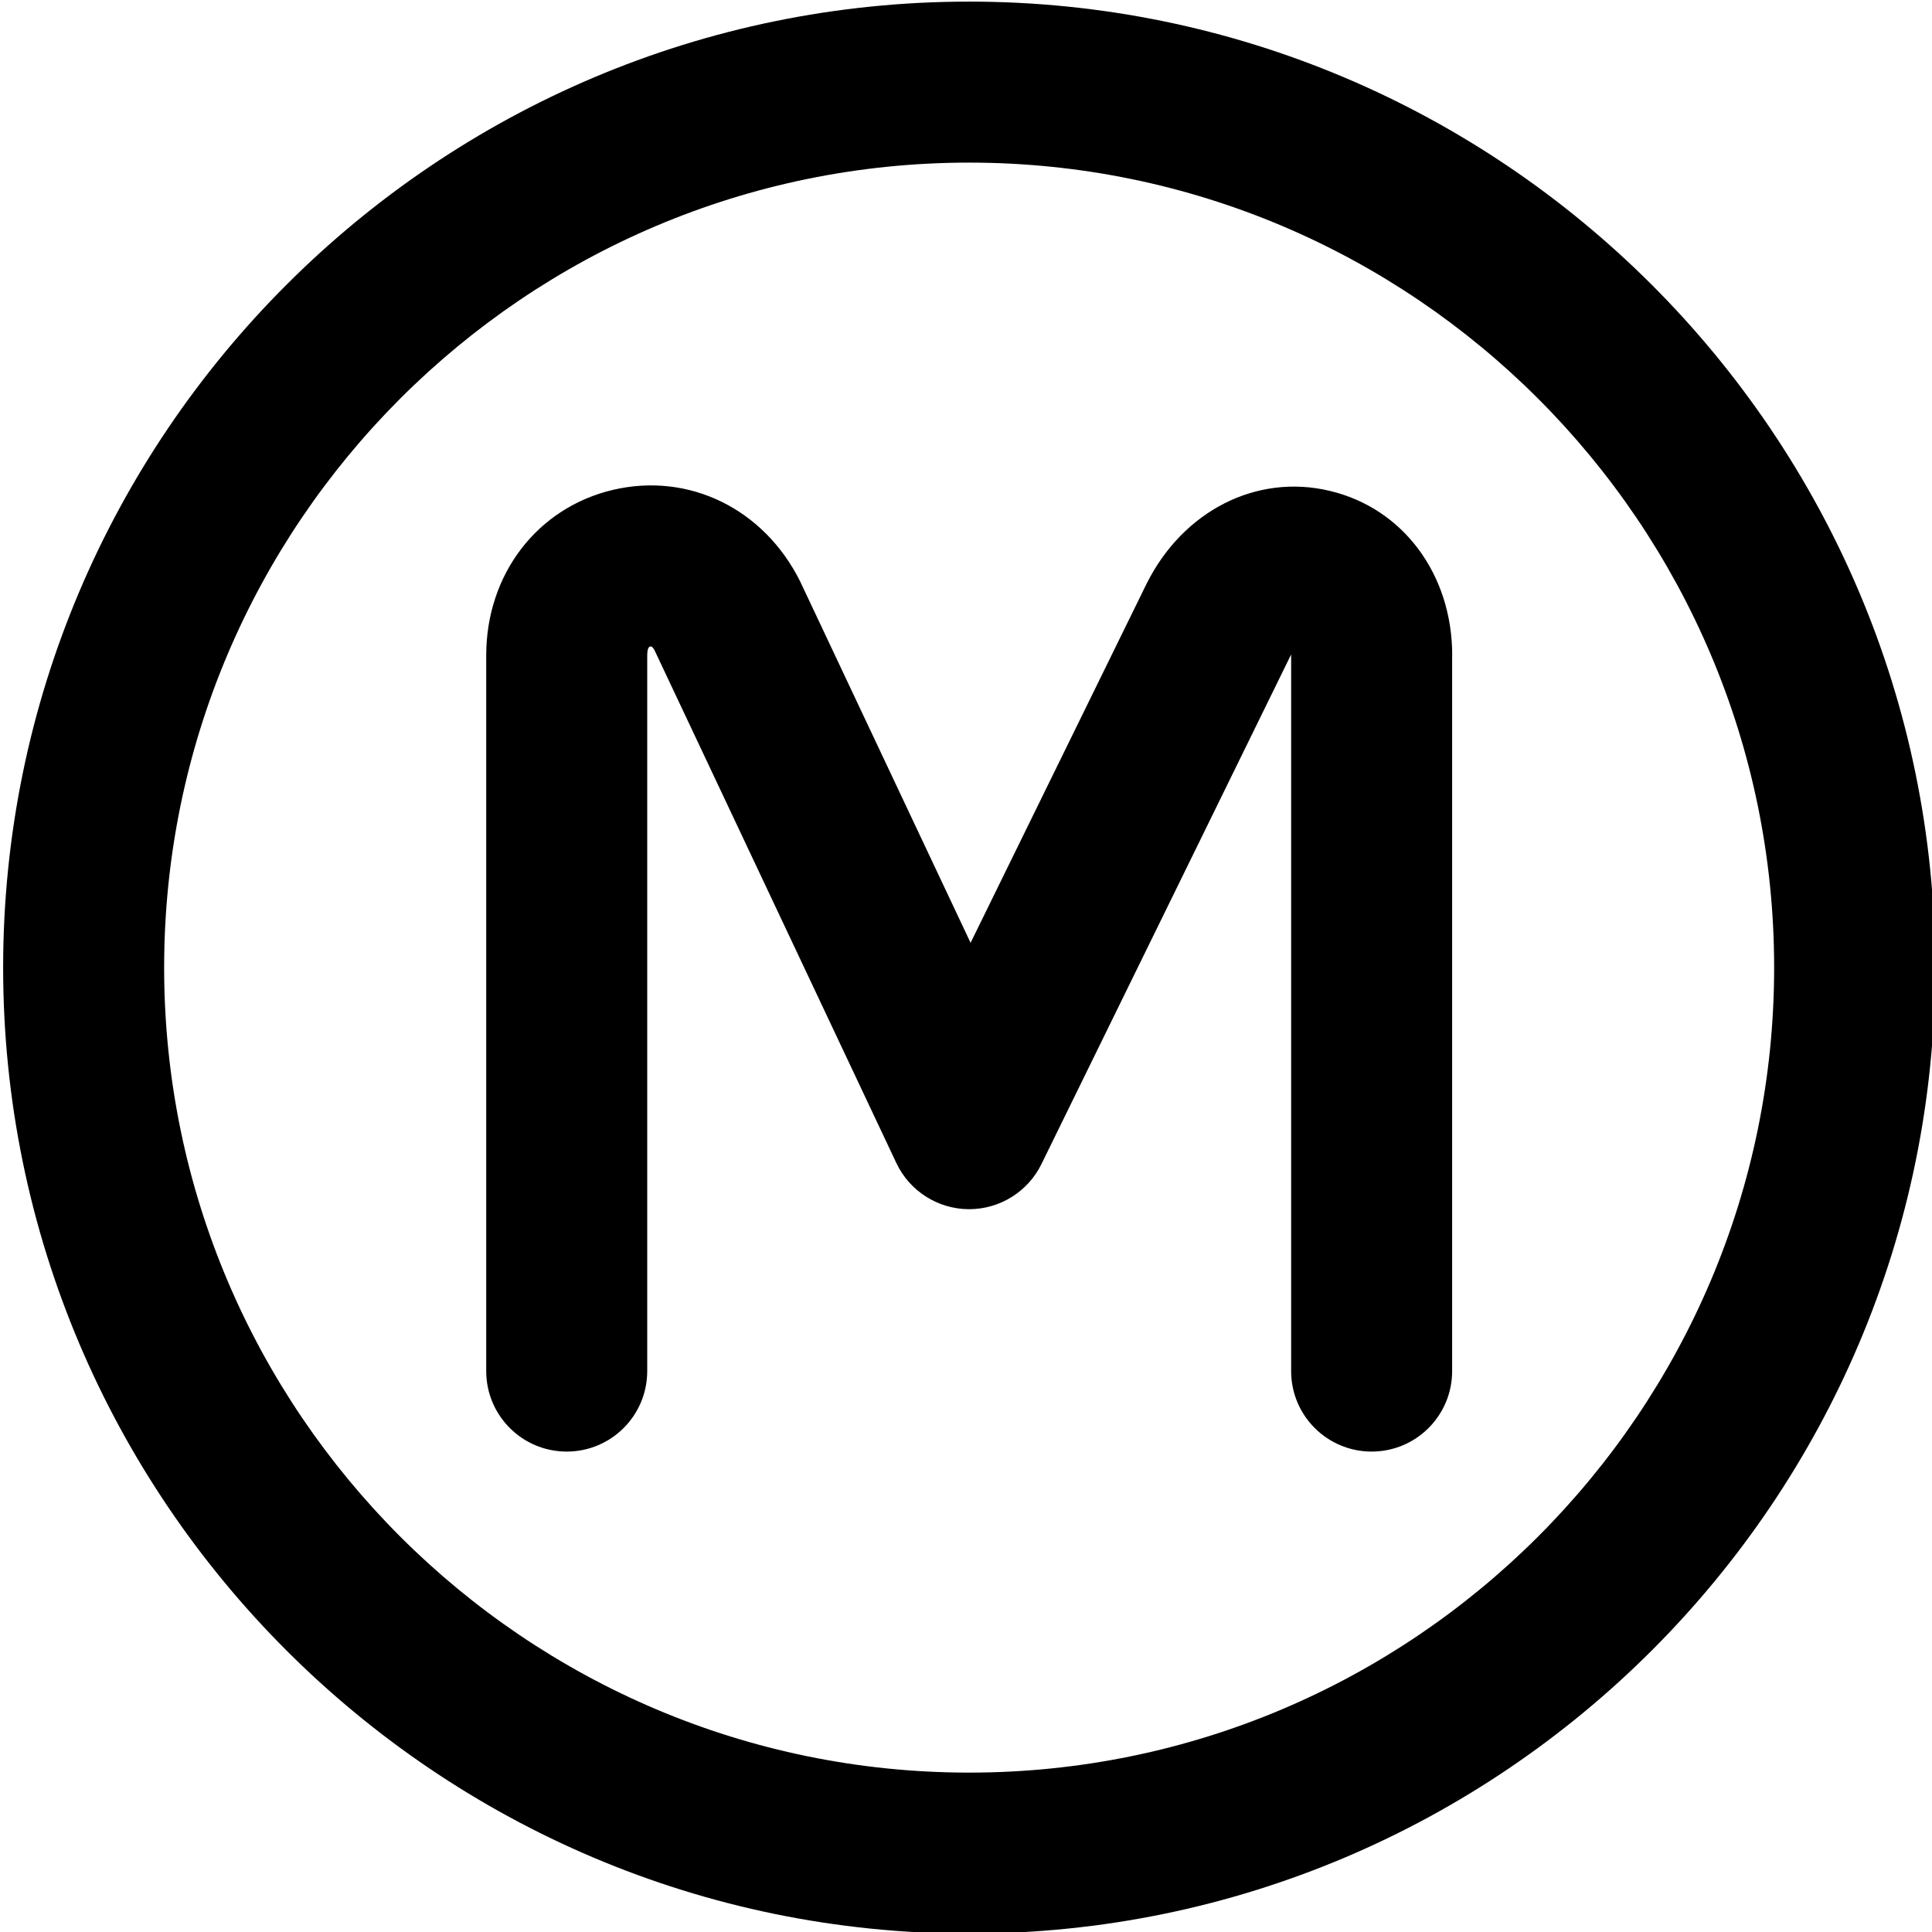
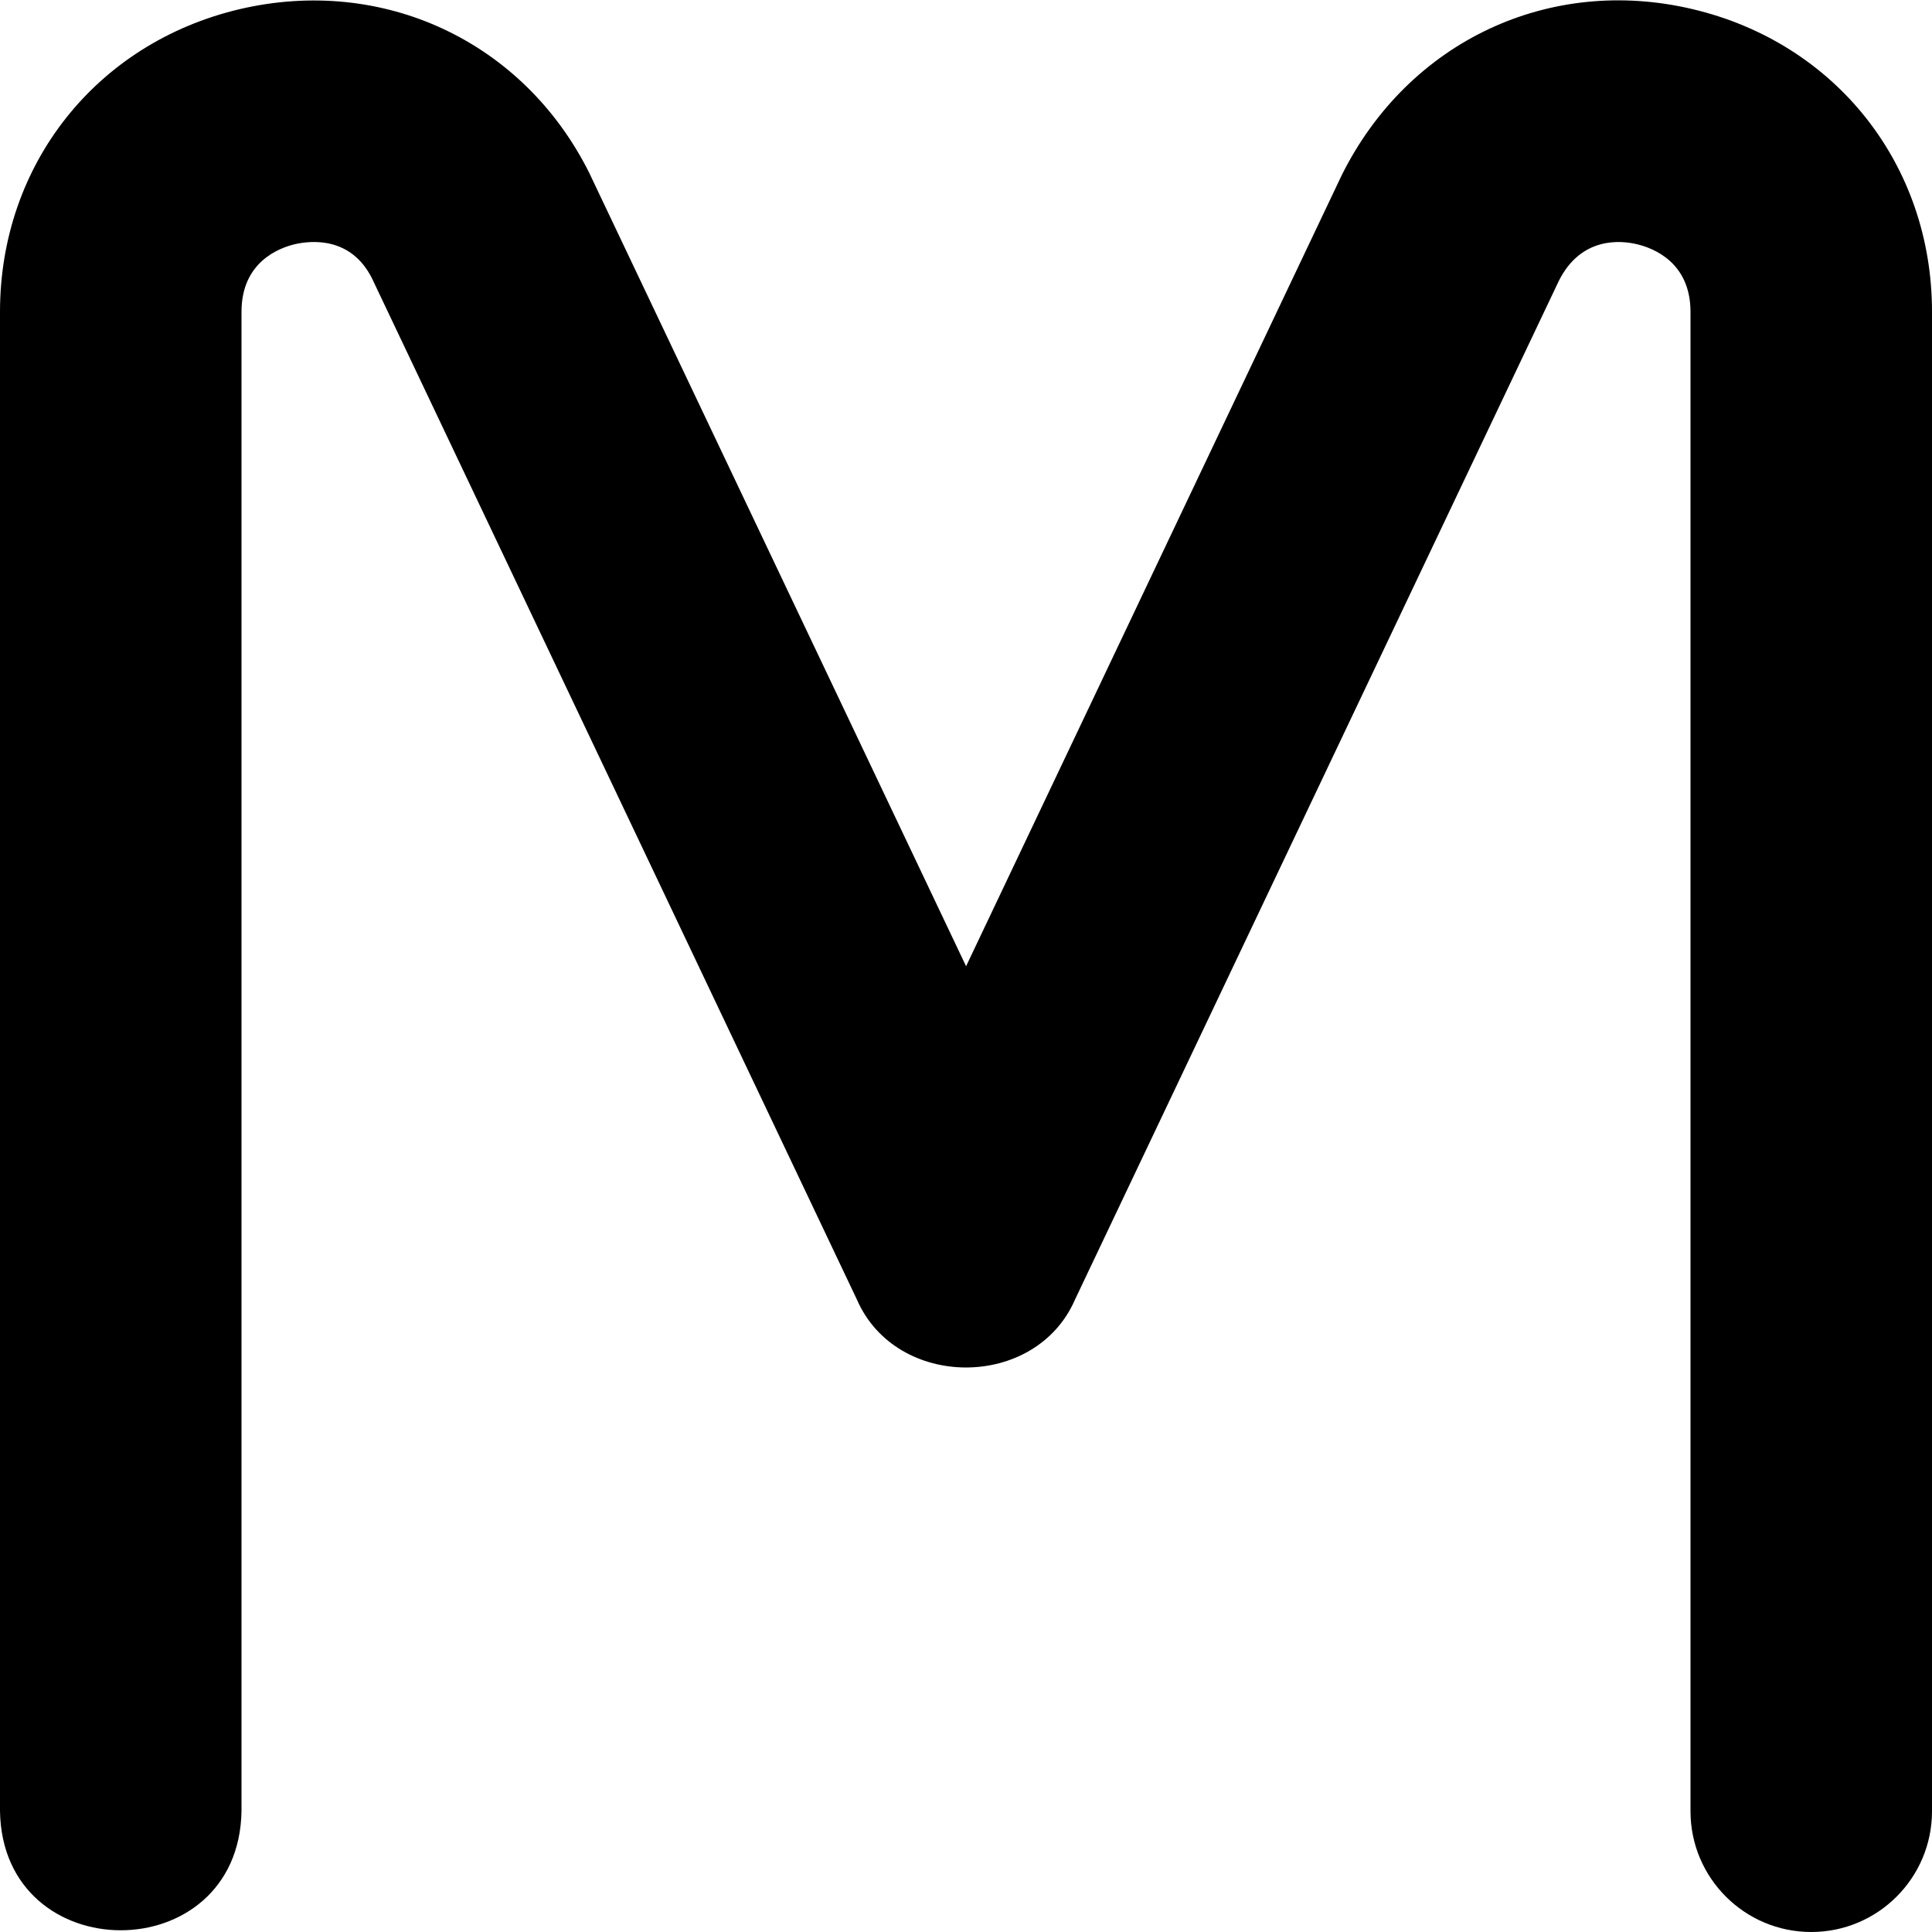
<svg xmlns="http://www.w3.org/2000/svg" id="Layer_1" data-name="Layer 1" viewBox="0 0 24 24" width="512" height="512">
-   <path d="m12.039.02C5.422.02.039,5.402.039,12.02s5.383,12,12,12,12-5.383,12-12S18.655.02,12.039.02Zm0,22c-5.514,0-10-4.486-10-10S6.524,2.02,12.039,2.02s10,4.486,10,10-4.486,10-10,10Zm6-13.878v8.89c0,.553-.448,1-1,1s-1-.447-1-1v-8.901s-.003.006-.005.009l-3.097,6.321c-.168.343-.517.56-.898.56h-.007c-.384-.003-.733-.226-.897-.573l-2.996-6.353s-.033-.081-.066-.062c-.031.007-.033.086-.033.109v8.89c0,.553-.448,1-1,1s-1-.447-1-1v-8.89c0-1.008.633-1.835,1.575-2.057.945-.221,1.875.236,2.324,1.136l2.118,4.491,2.186-4.46c.453-.907,1.368-1.372,2.276-1.154.91.215,1.521,1.036,1.521,2.044Z" />
+   <path d="M22.5,24c-.828,0-1.5-.672-1.5-1.5V3.874c0-.617-.465-.793-.665-.84-.198-.048-.693-.098-.97,.454l-6.011,12.656c-.489,1.125-2.22,1.124-2.709,0L4.622,3.46c-.262-.524-.757-.472-.957-.427-.2,.047-.665,.223-.665,.84V22.5c-.034,1.972-2.967,1.971-3,0V3.874C0,2.045,1.196,.534,2.976,.114c1.778-.417,3.525,.396,4.343,2.032l4.682,9.857L16.669,2.173c.831-1.664,2.58-2.479,4.355-2.06,1.78,.42,2.976,1.931,2.976,3.76V22.5c0,.828-.672,1.5-1.5,1.5Z" />
</svg>
